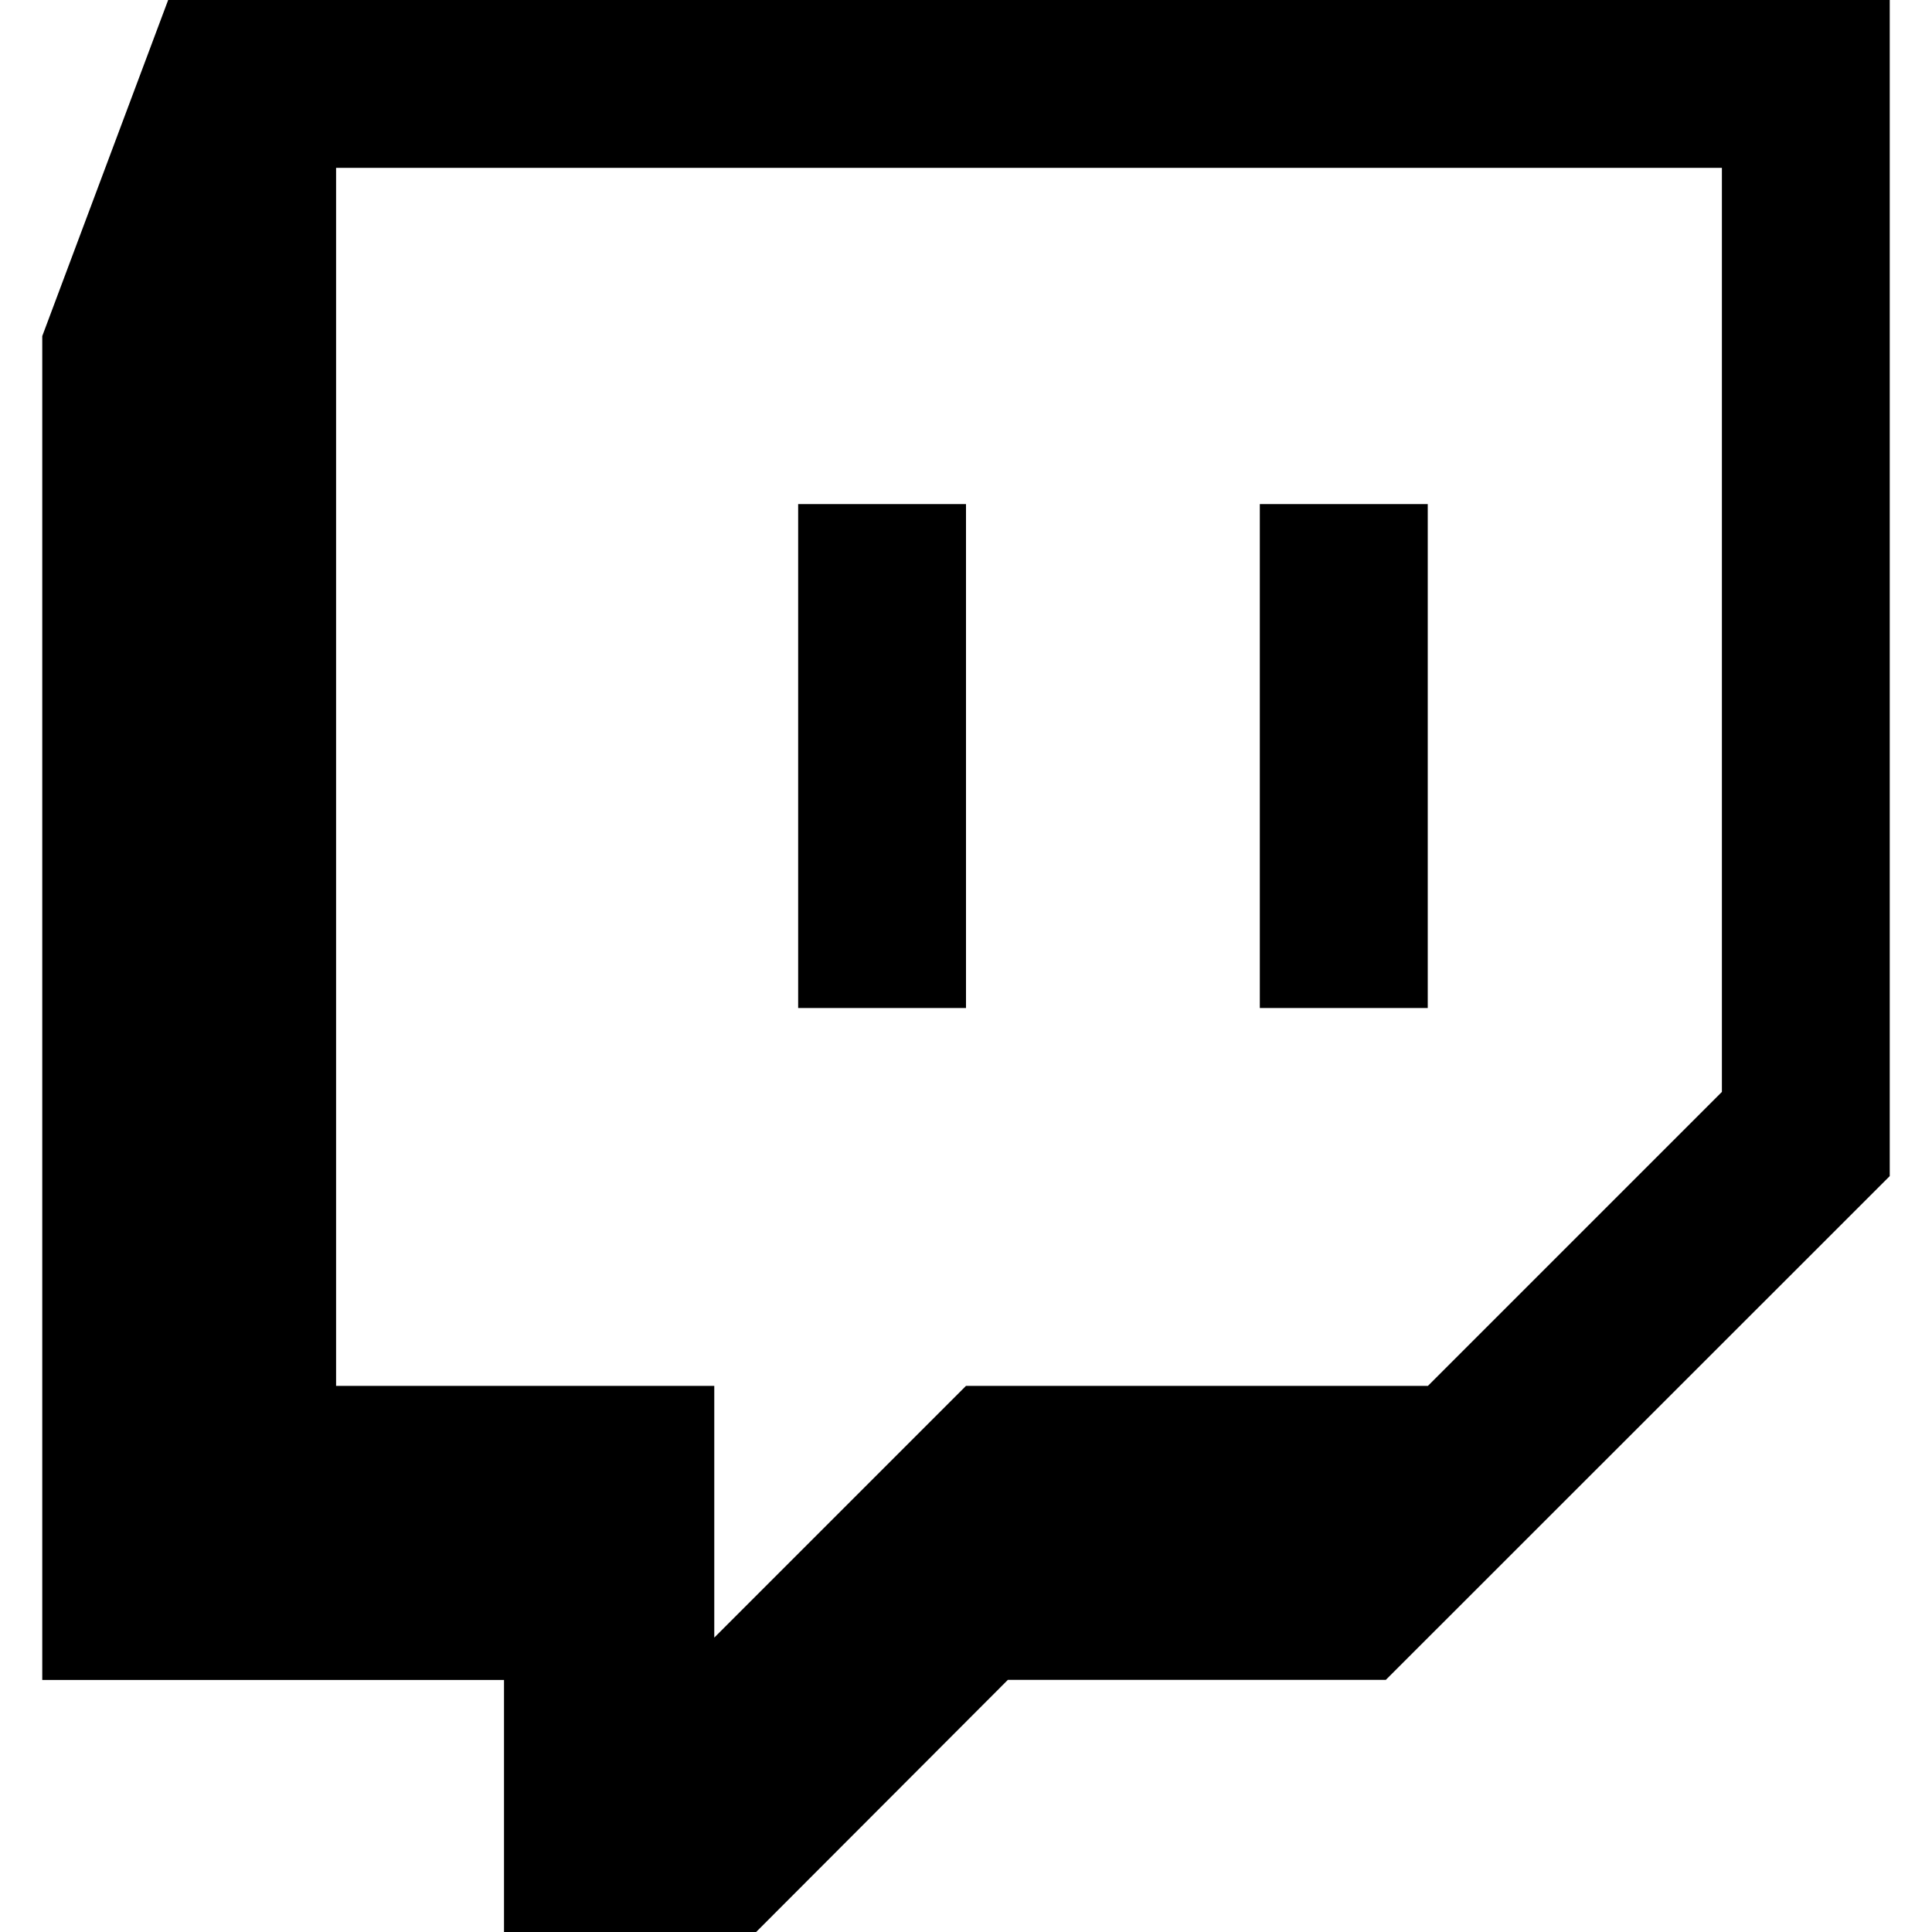
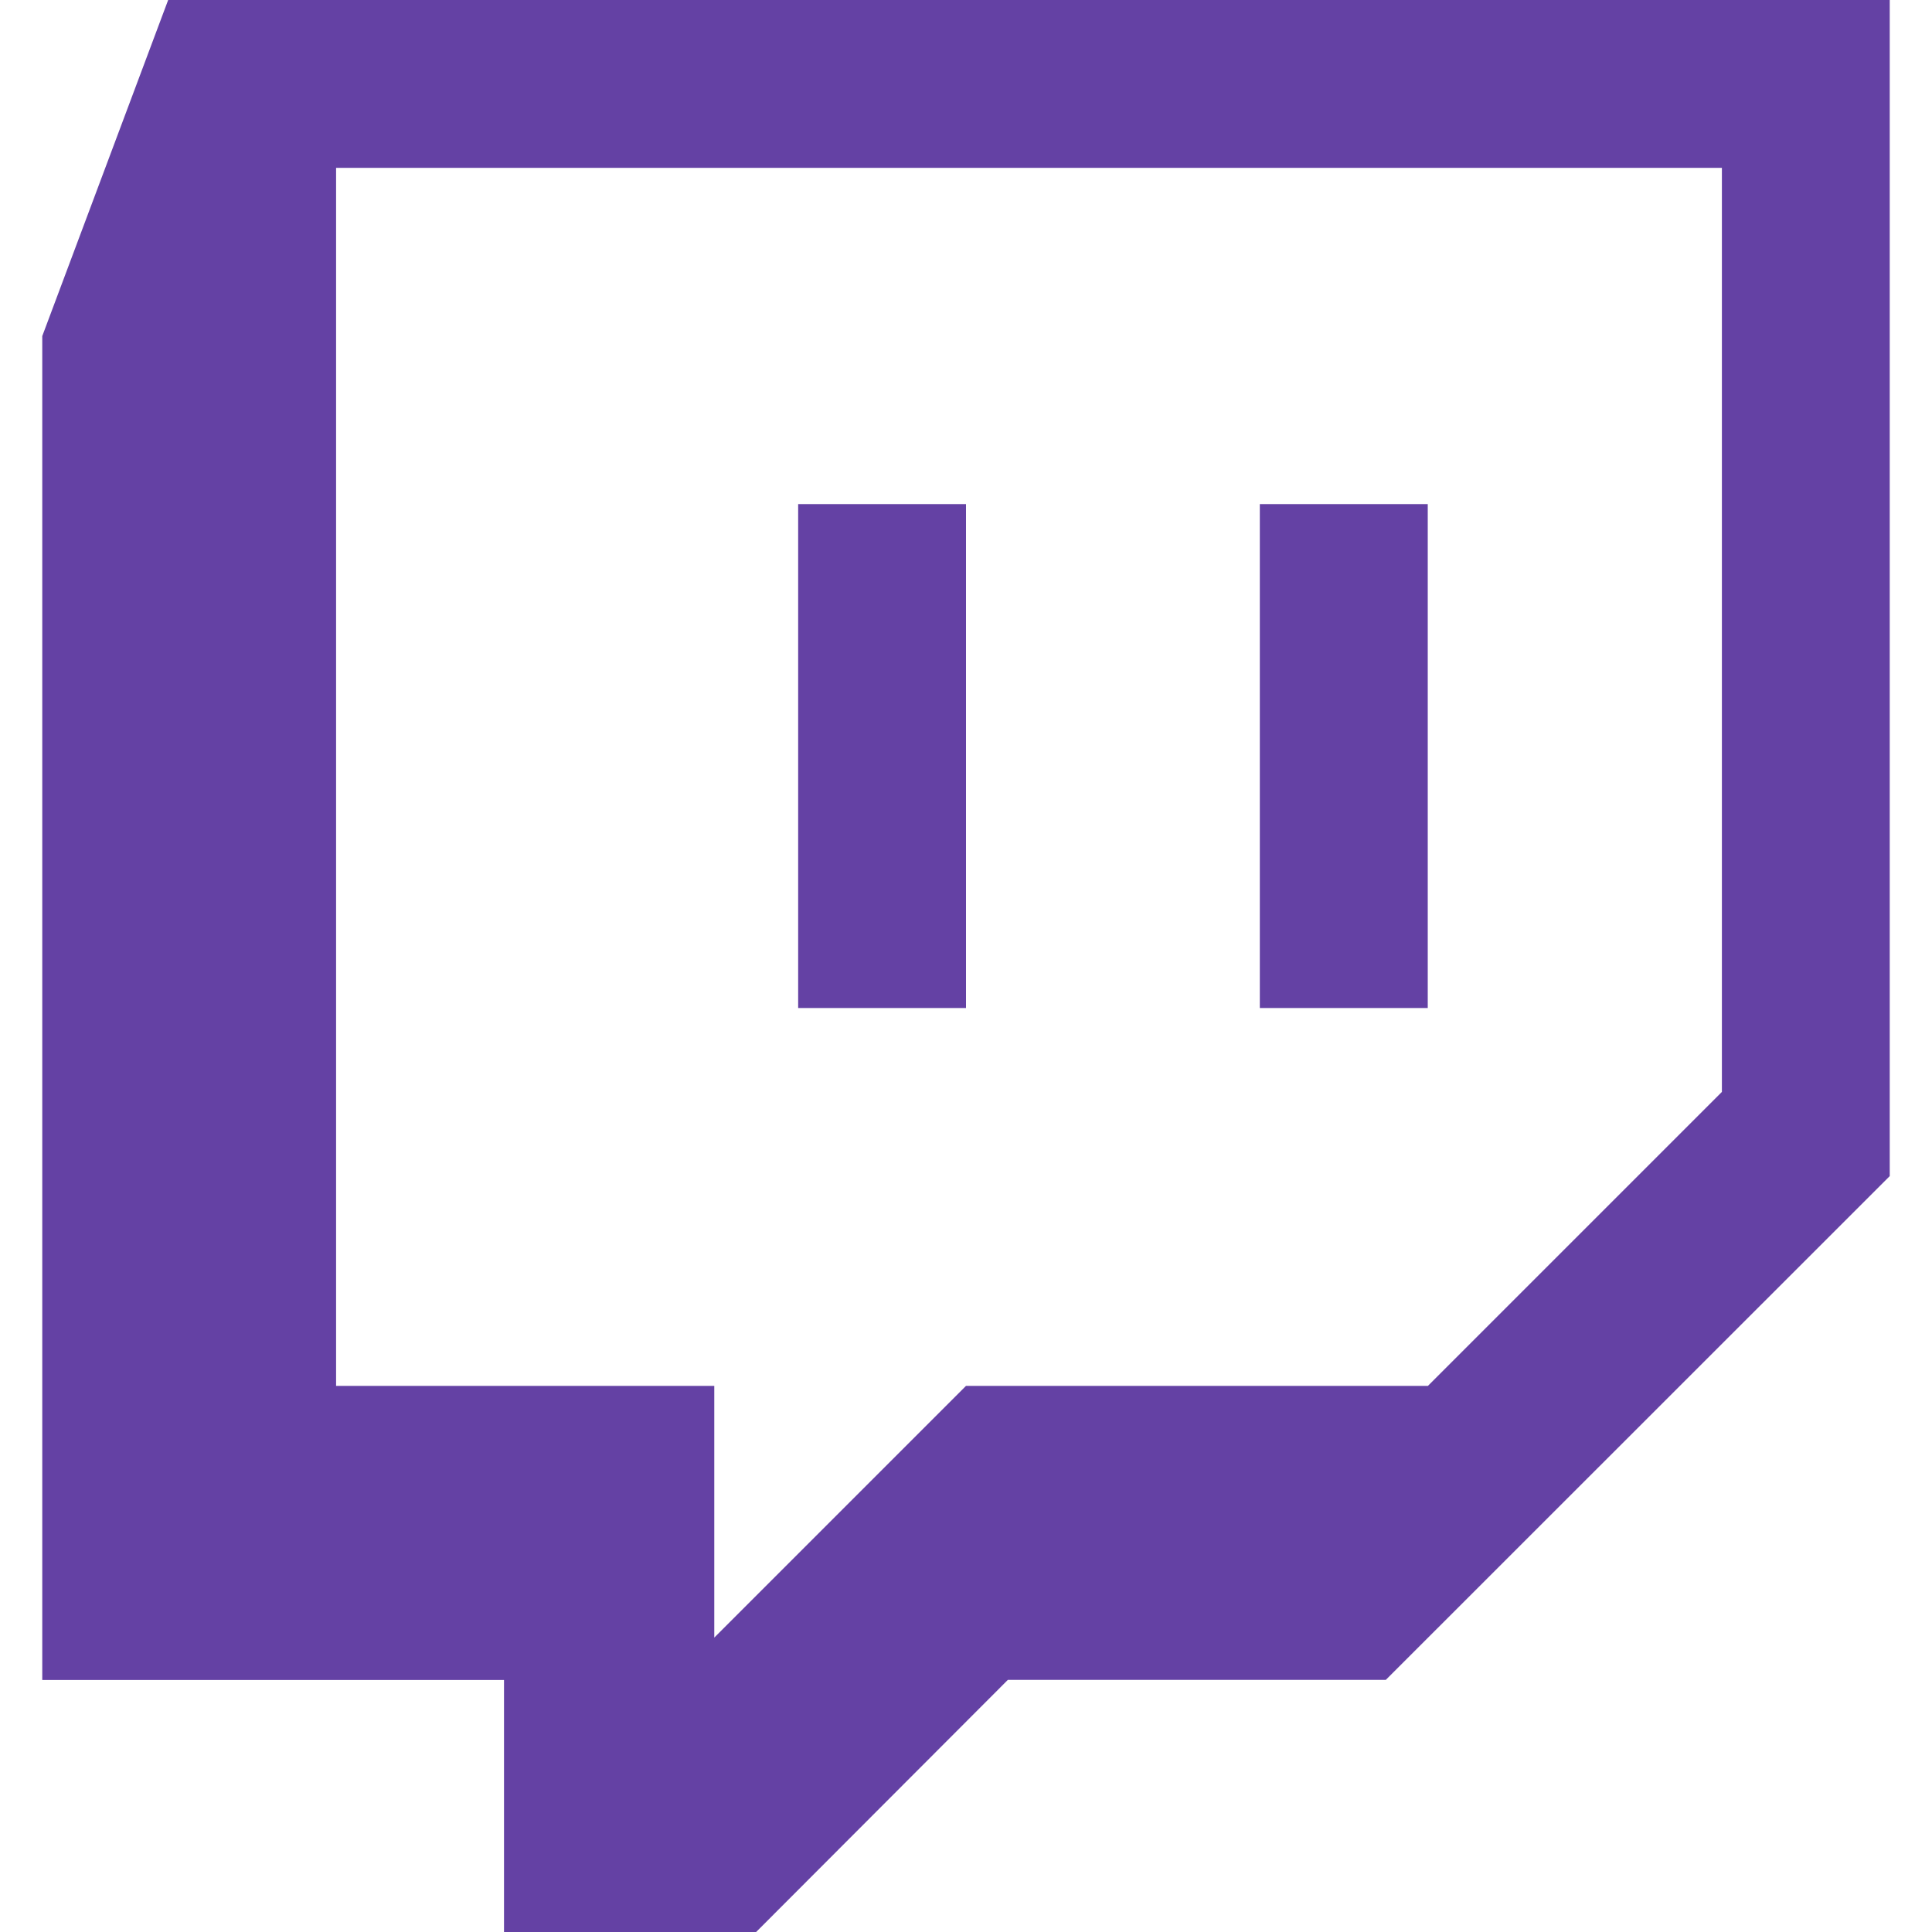
- <svg xmlns="http://www.w3.org/2000/svg" aria-labelledby="simpleicons-twitch-icon" role="img" viewBox="0 0 24 24">
+ <svg xmlns="http://www.w3.org/2000/svg" aria-labelledby="simpleicons-twitch-icon" role="img" viewBox="0 0 24 24" style="fill: #6441A4;">
  <path d="M2.089 0L.525 4.175v16.694h5.736V24h3.132l3.127-3.132h4.695l6.26-6.258V0H2.089zm2.086 2.085H21.39v11.479l-3.652 3.652H12l-3.127 3.127v-3.127H4.175V2.085z" />
  <path d="M9.915 12.522H12v-6.26H9.915v6.26zm5.735 0h2.086v-6.26H15.65v6.26z" />
</svg>
